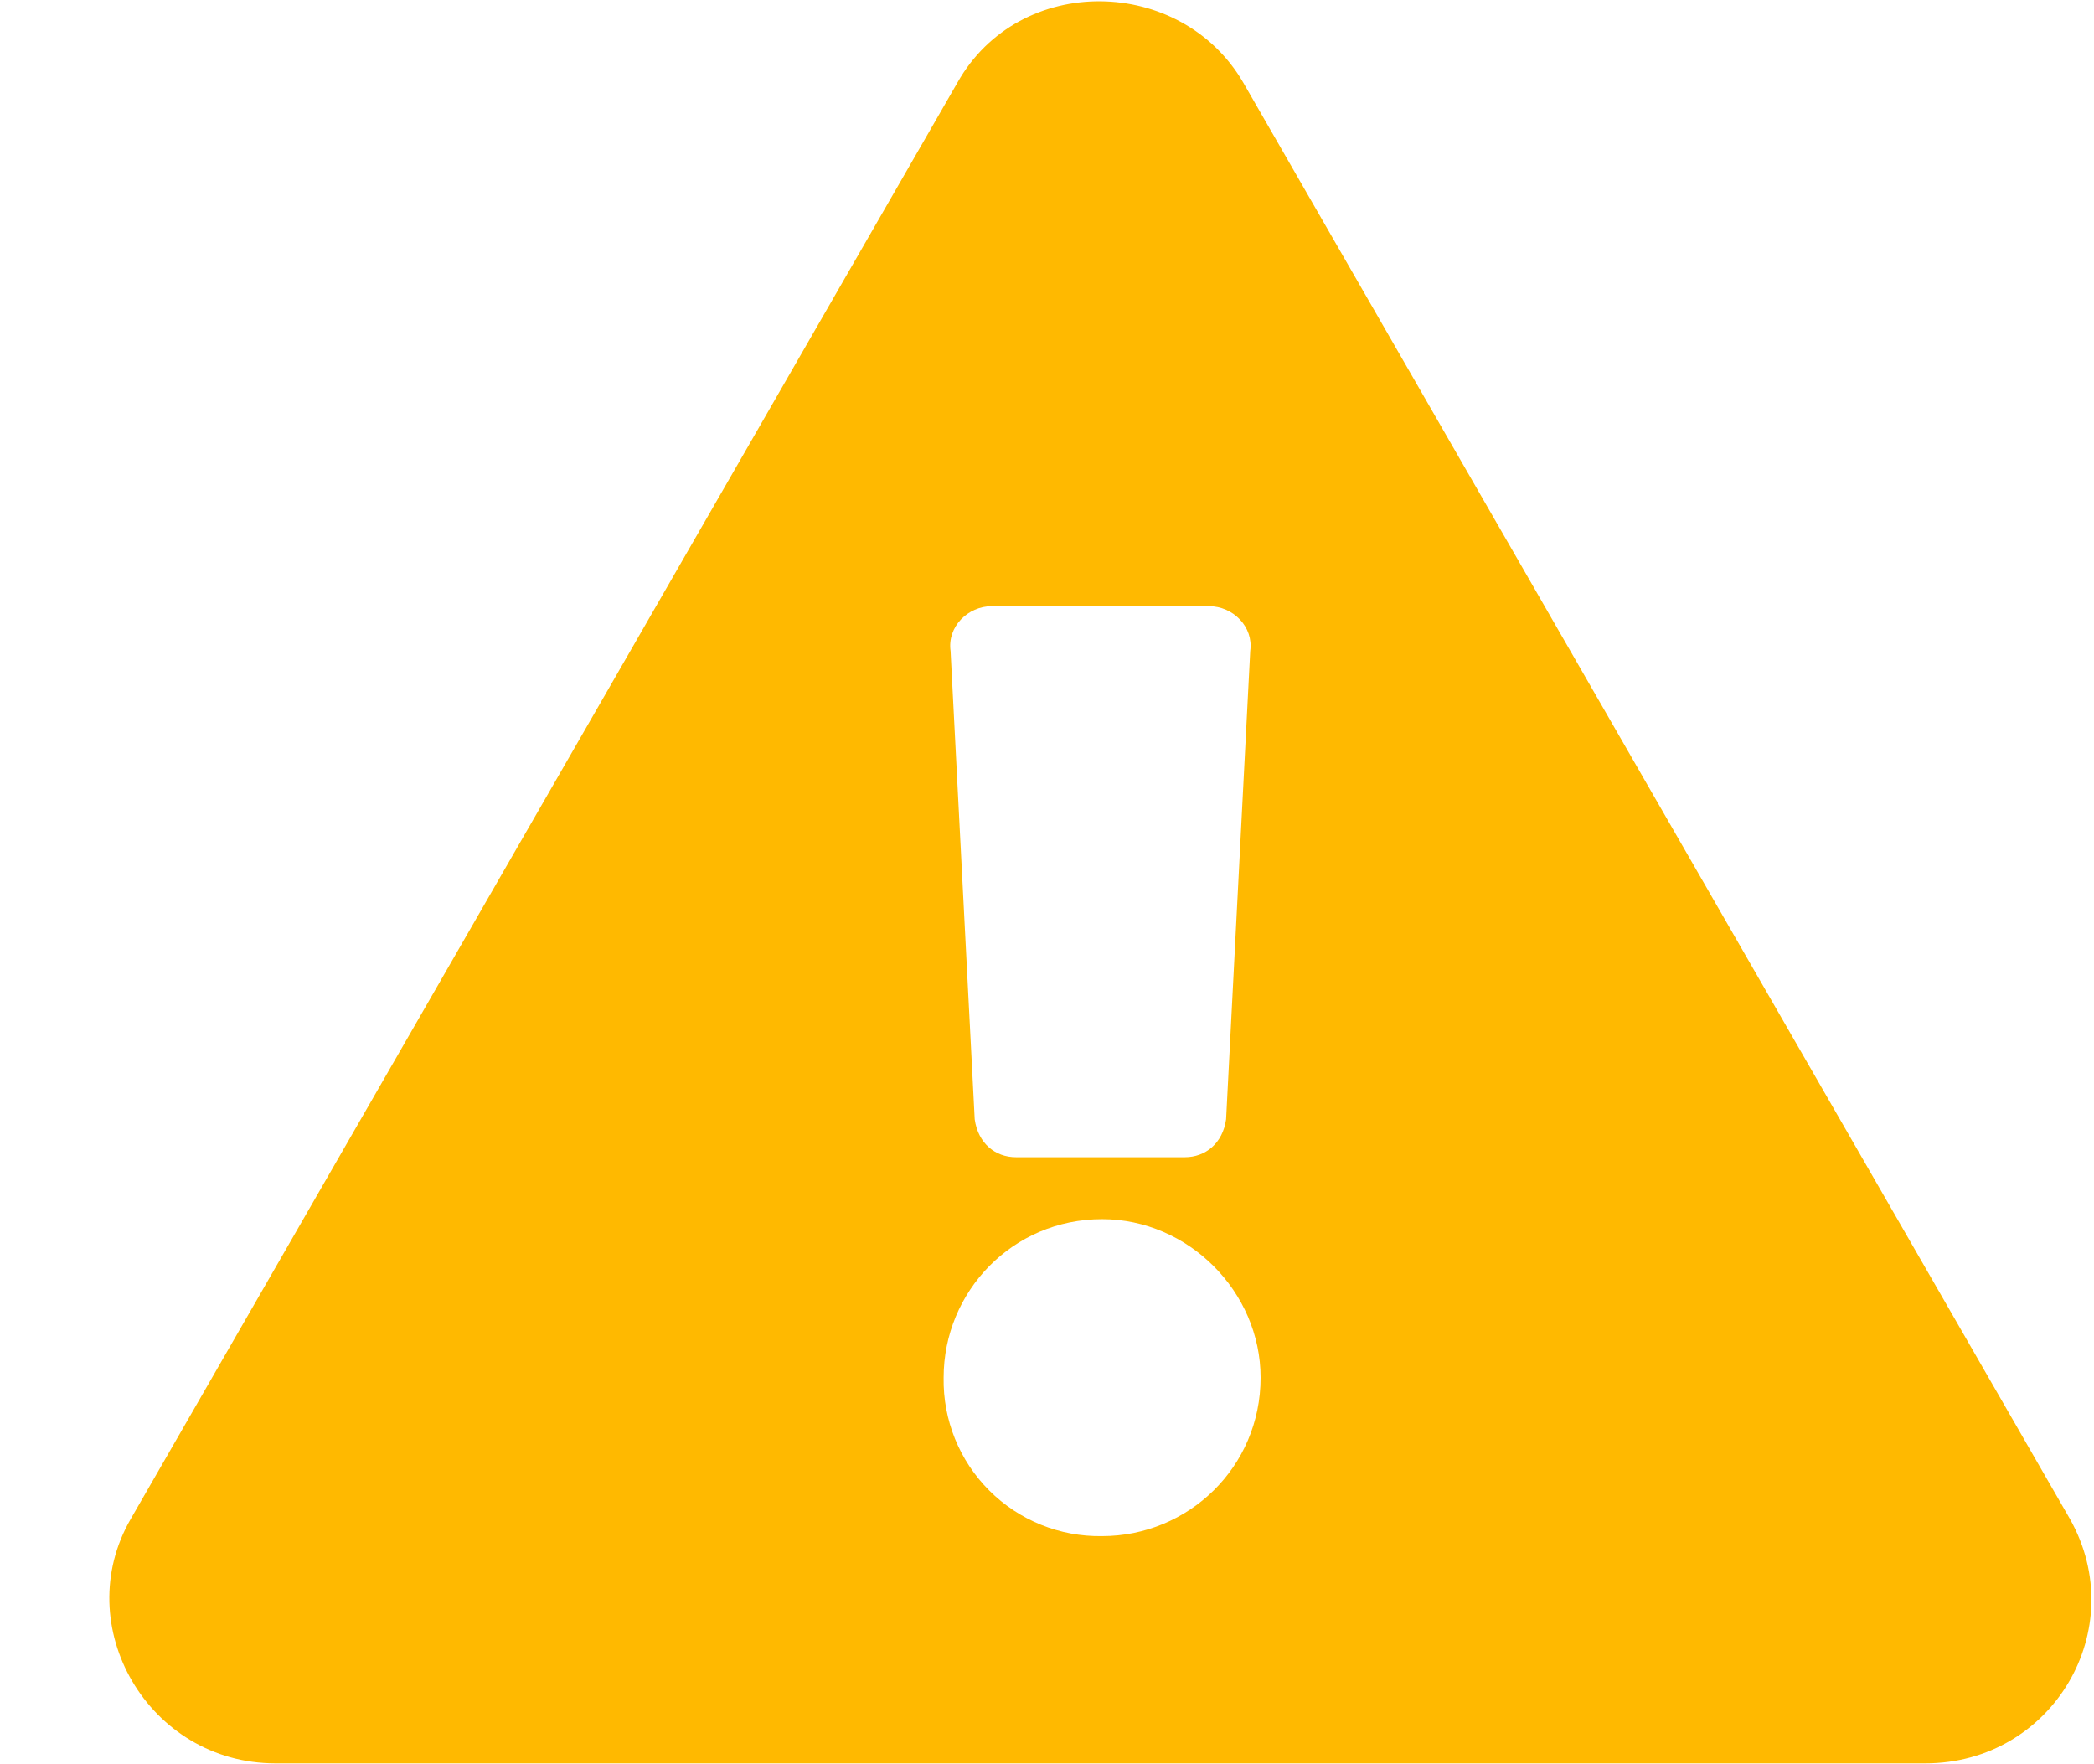
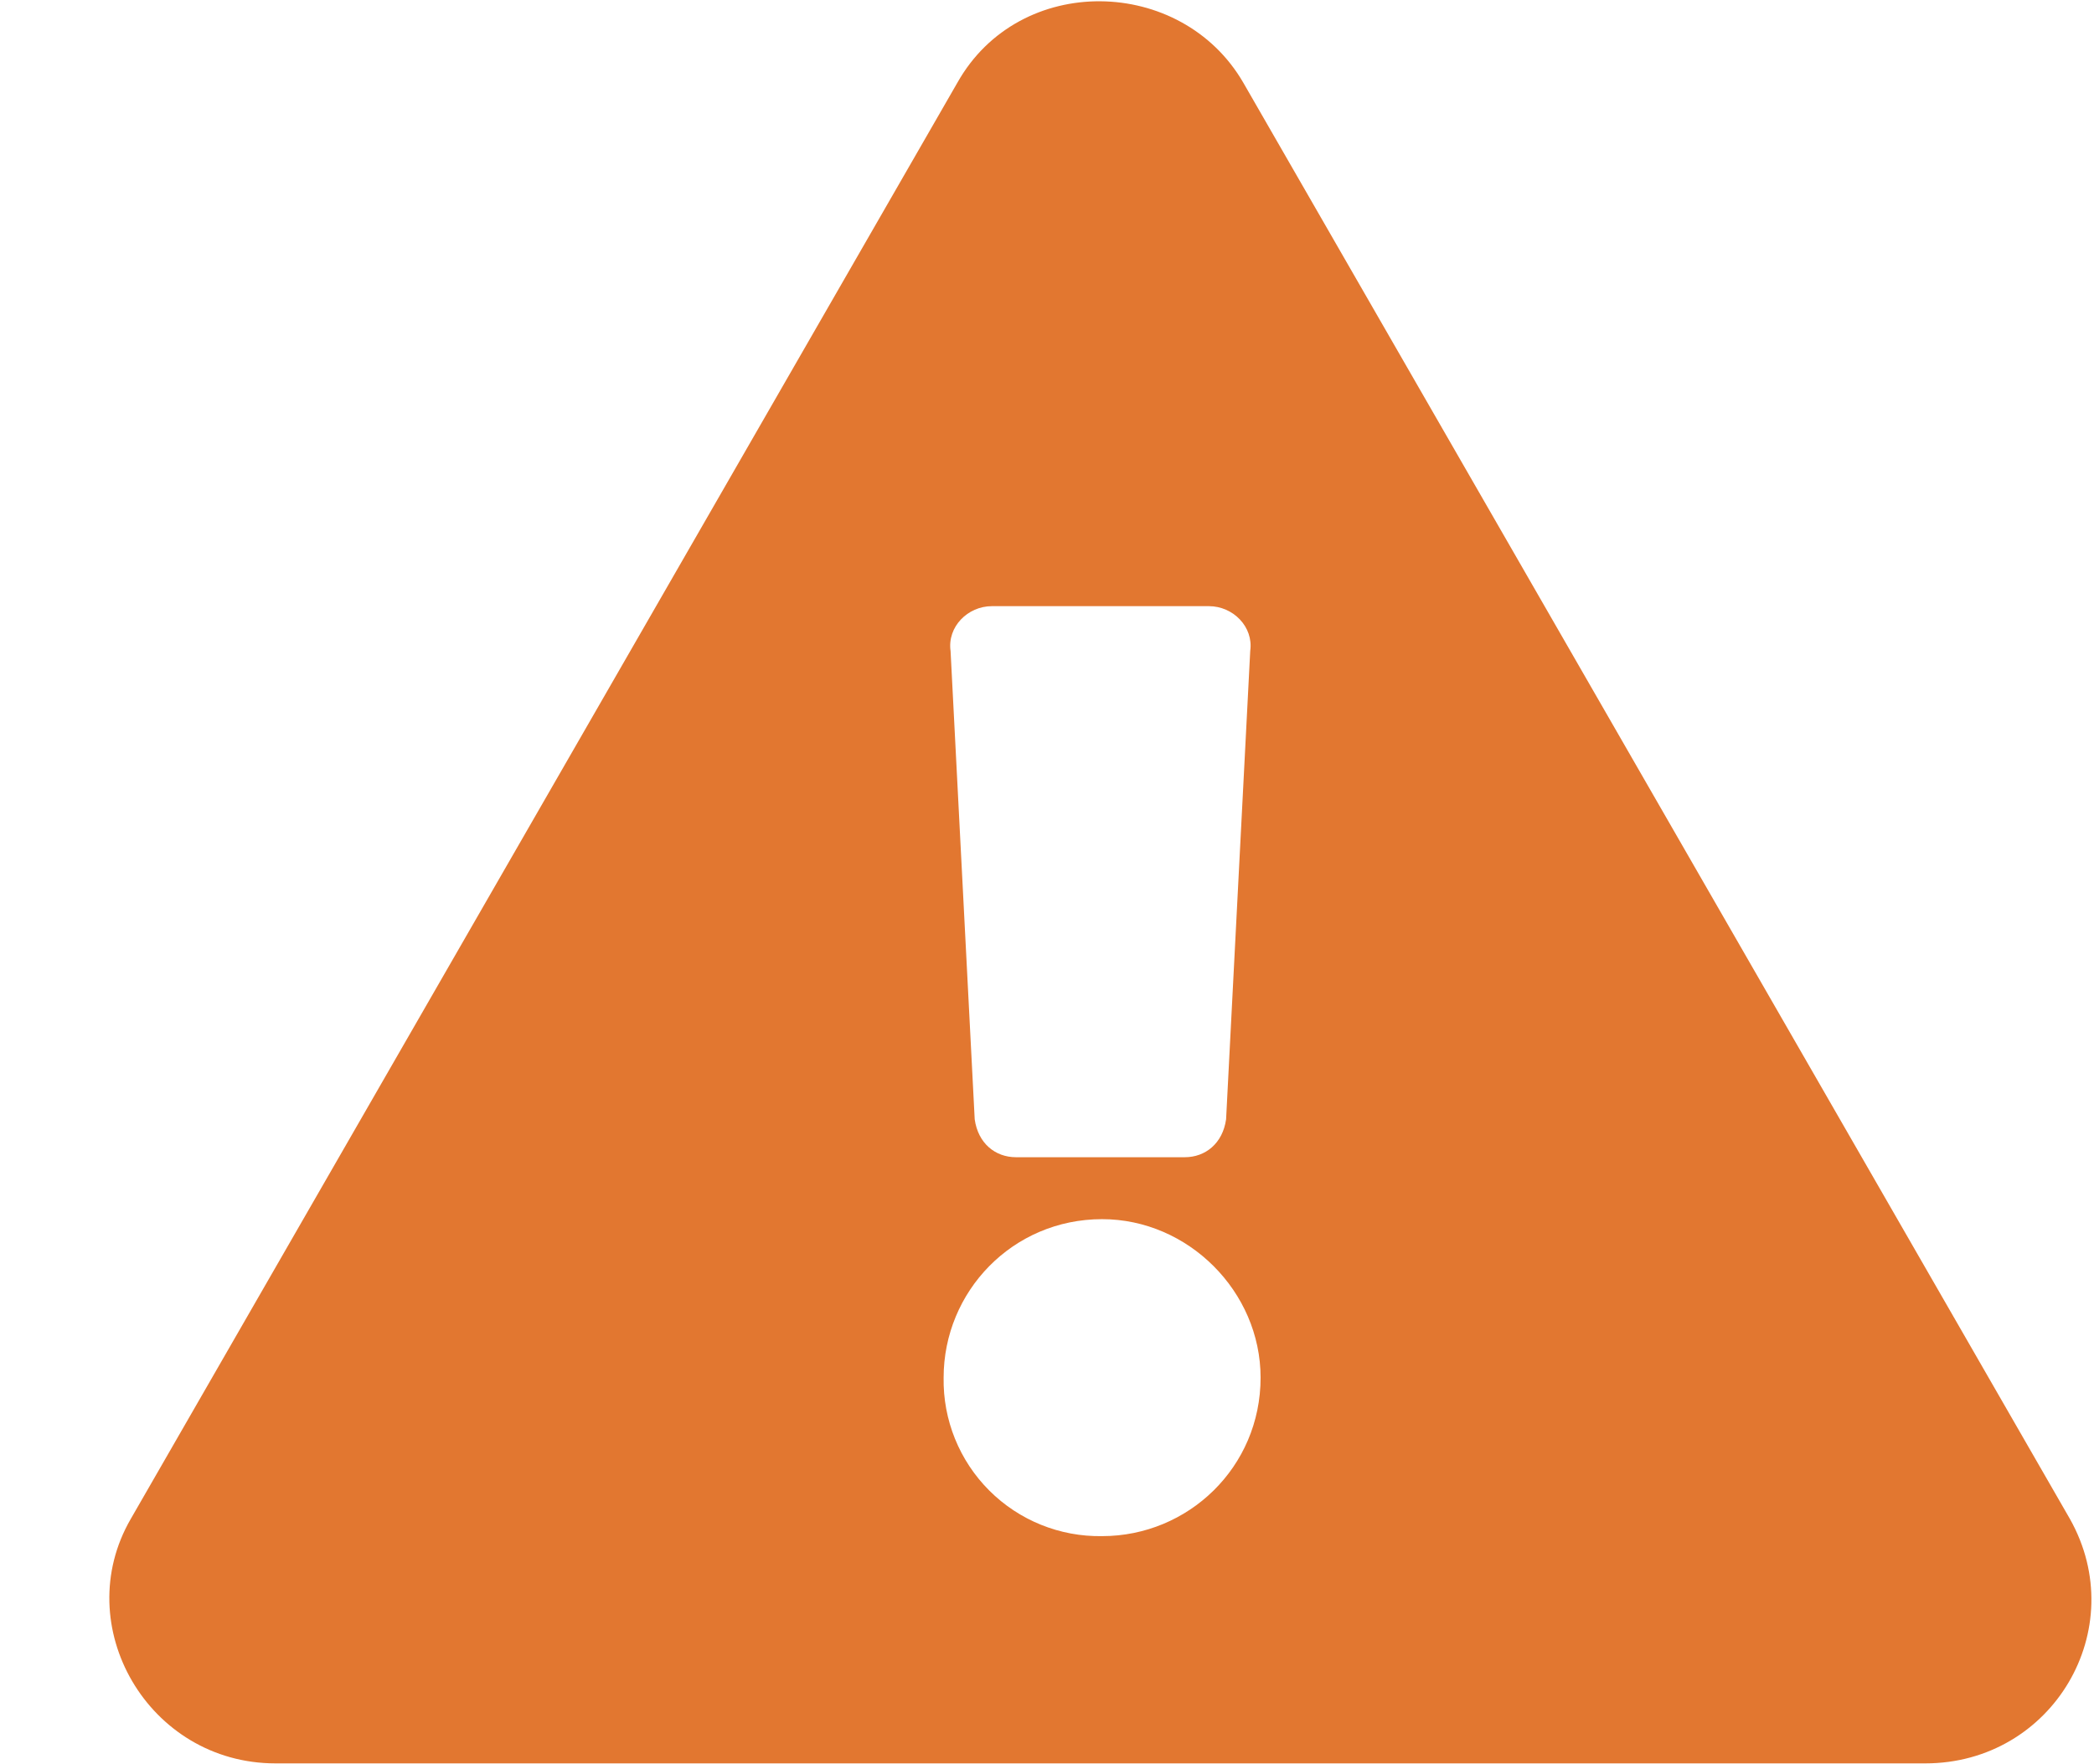
<svg xmlns="http://www.w3.org/2000/svg" width="19" height="16" fill="none">
-   <path d="M18.781 13.781L11.281.75c-.562-.969-2.031-1-2.594 0l-7.5 13.031C.625 14.75 1.344 16 2.5 16h14.969c1.156 0 1.875-1.219 1.312-2.219zM10 11.062c.781 0 1.438.657 1.438 1.438 0 .813-.657 1.438-1.438 1.438A1.414 1.414 0 018.562 12.5c0-.781.625-1.438 1.438-1.438zM8.625 5.907c-.031-.22.156-.407.375-.407h1.969c.219 0 .406.187.375.406l-.219 4.25c-.031.219-.188.344-.375.344H9.219c-.188 0-.344-.125-.375-.344l-.219-4.25z" fill="#FFB900" />
+   <path d="M18.781 13.781L11.281.75c-.562-.969-2.031-1-2.594 0l-7.5 13.031C.625 14.75 1.344 16 2.5 16h14.969c1.156 0 1.875-1.219 1.312-2.219zM10 11.062c.781 0 1.438.657 1.438 1.438 0 .813-.657 1.438-1.438 1.438A1.414 1.414 0 018.562 12.5c0-.781.625-1.438 1.438-1.438zM8.625 5.907c-.031-.22.156-.407.375-.407h1.969c.219 0 .406.187.375.406l-.219 4.25c-.031.219-.188.344-.375.344H9.219c-.188 0-.344-.125-.375-.344l-.219-4.25z" fill="#E27730" />
</svg>
